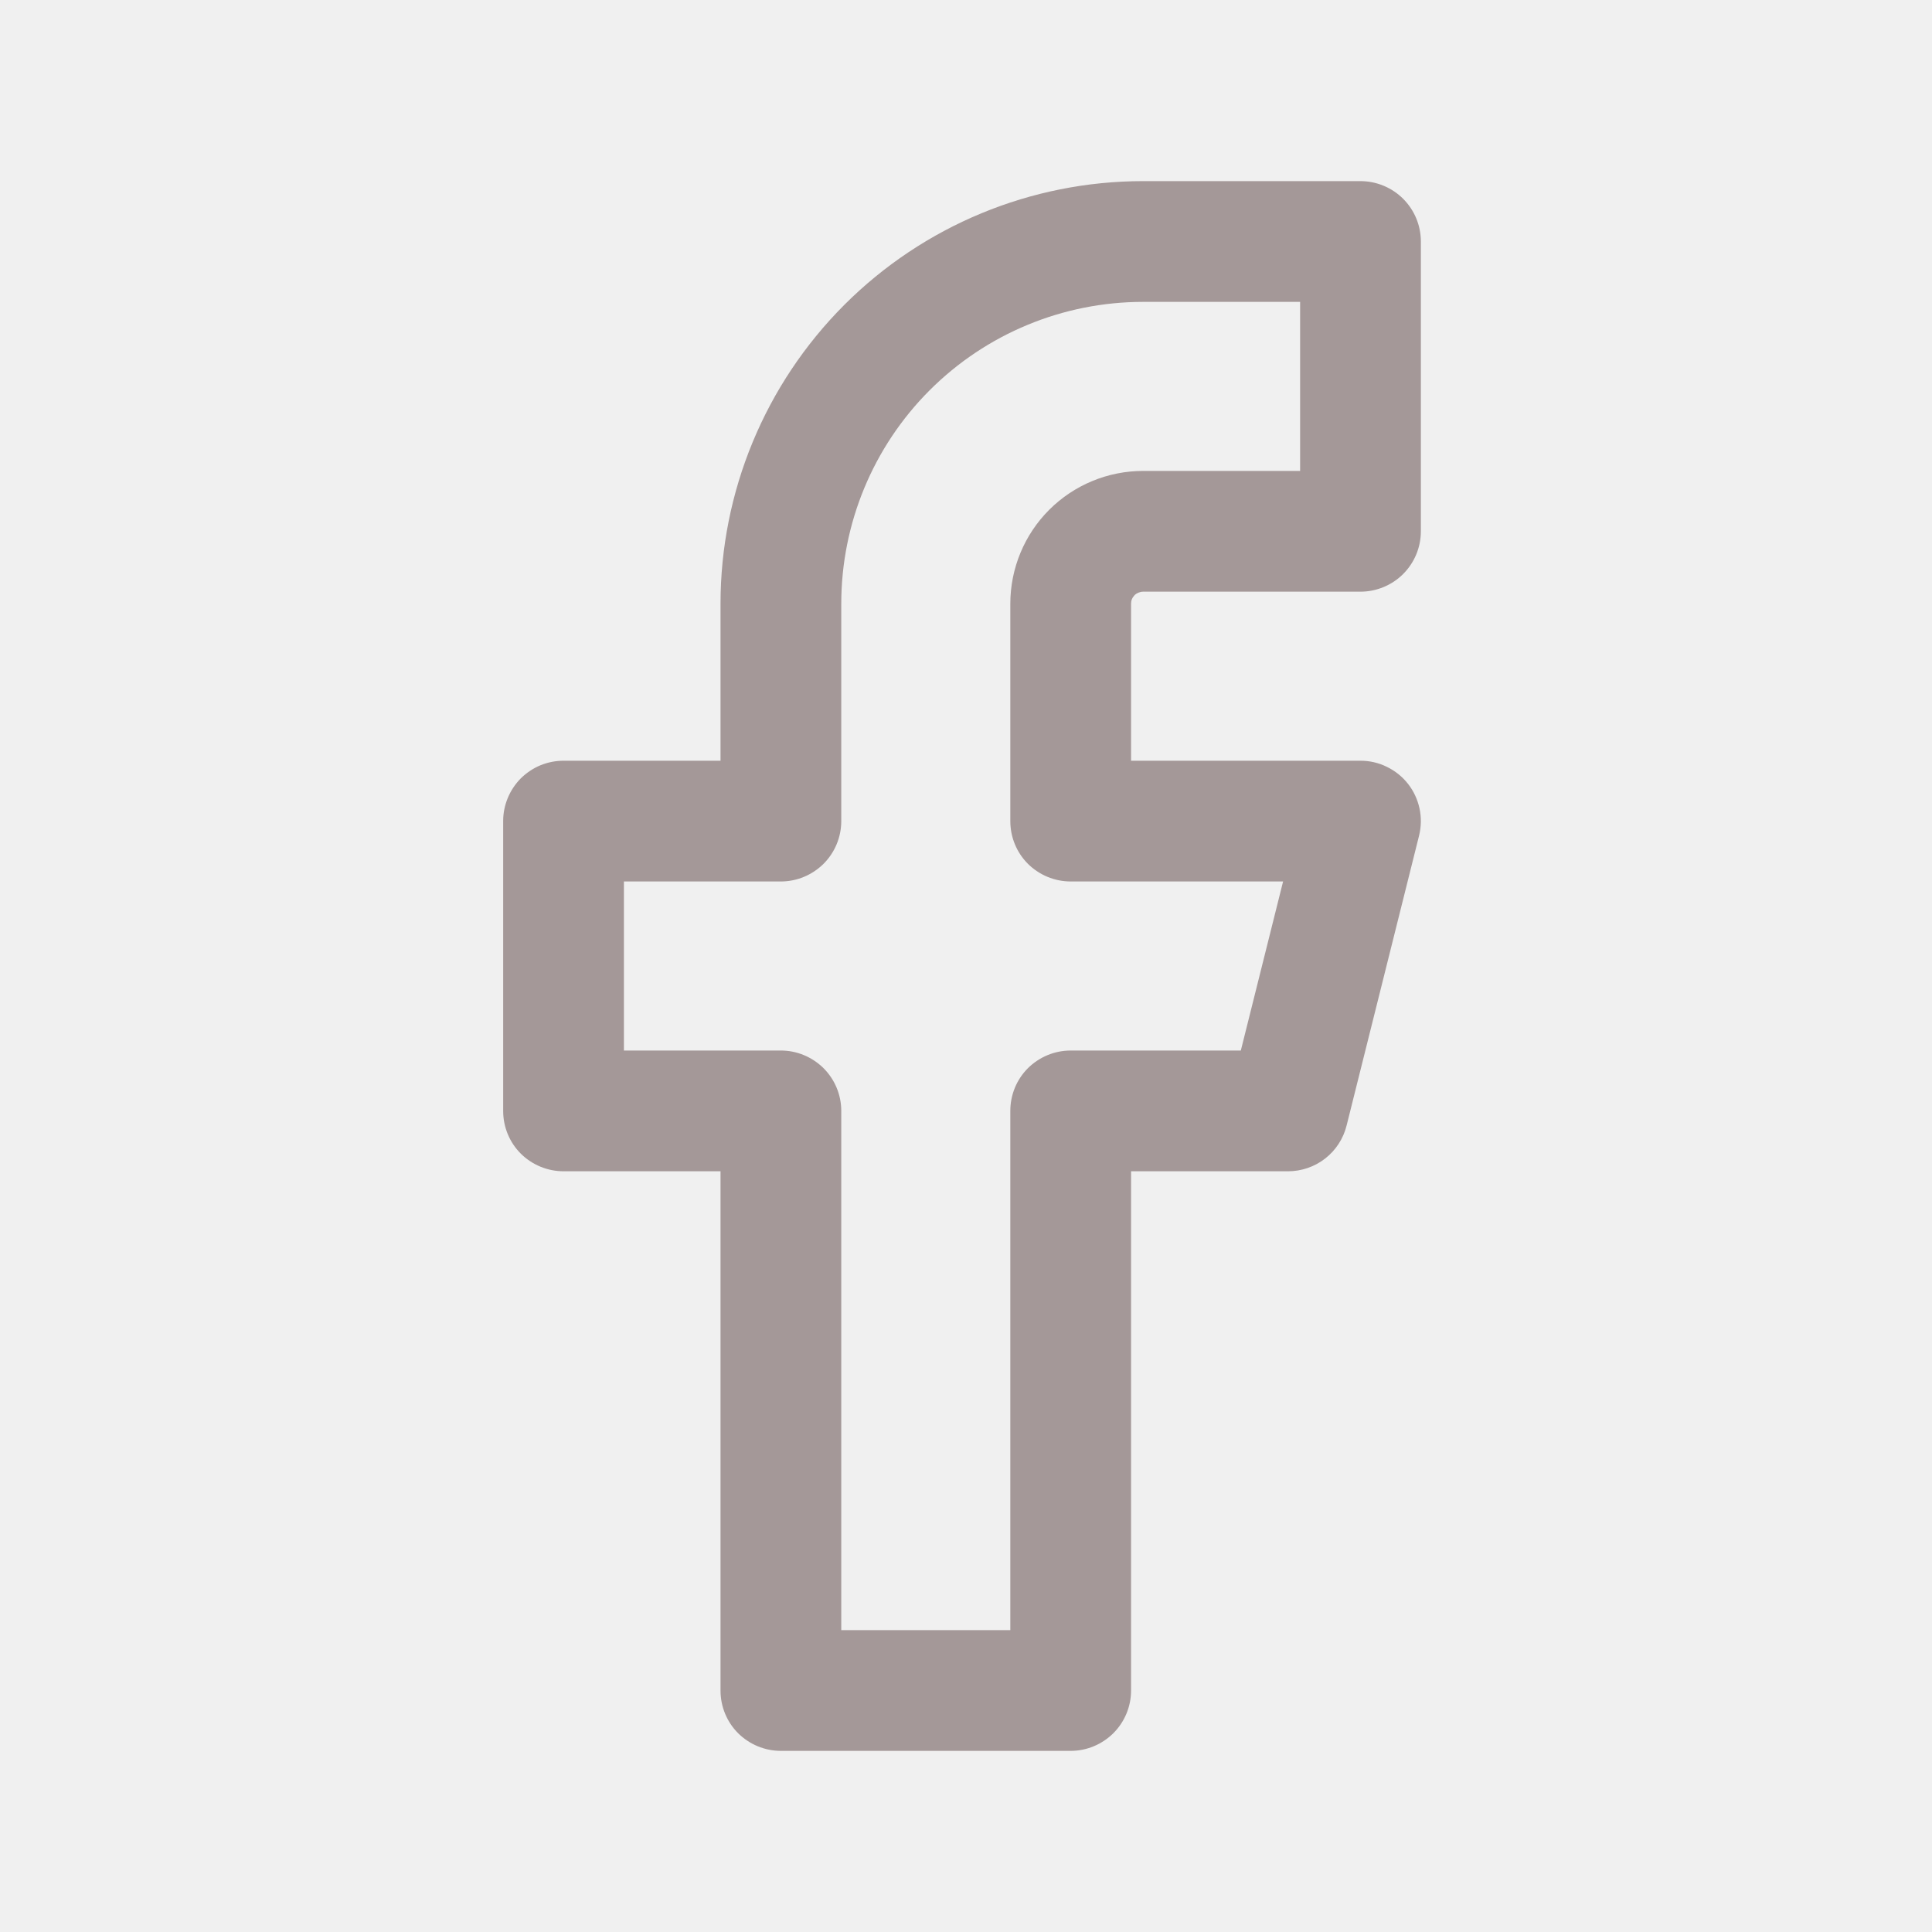
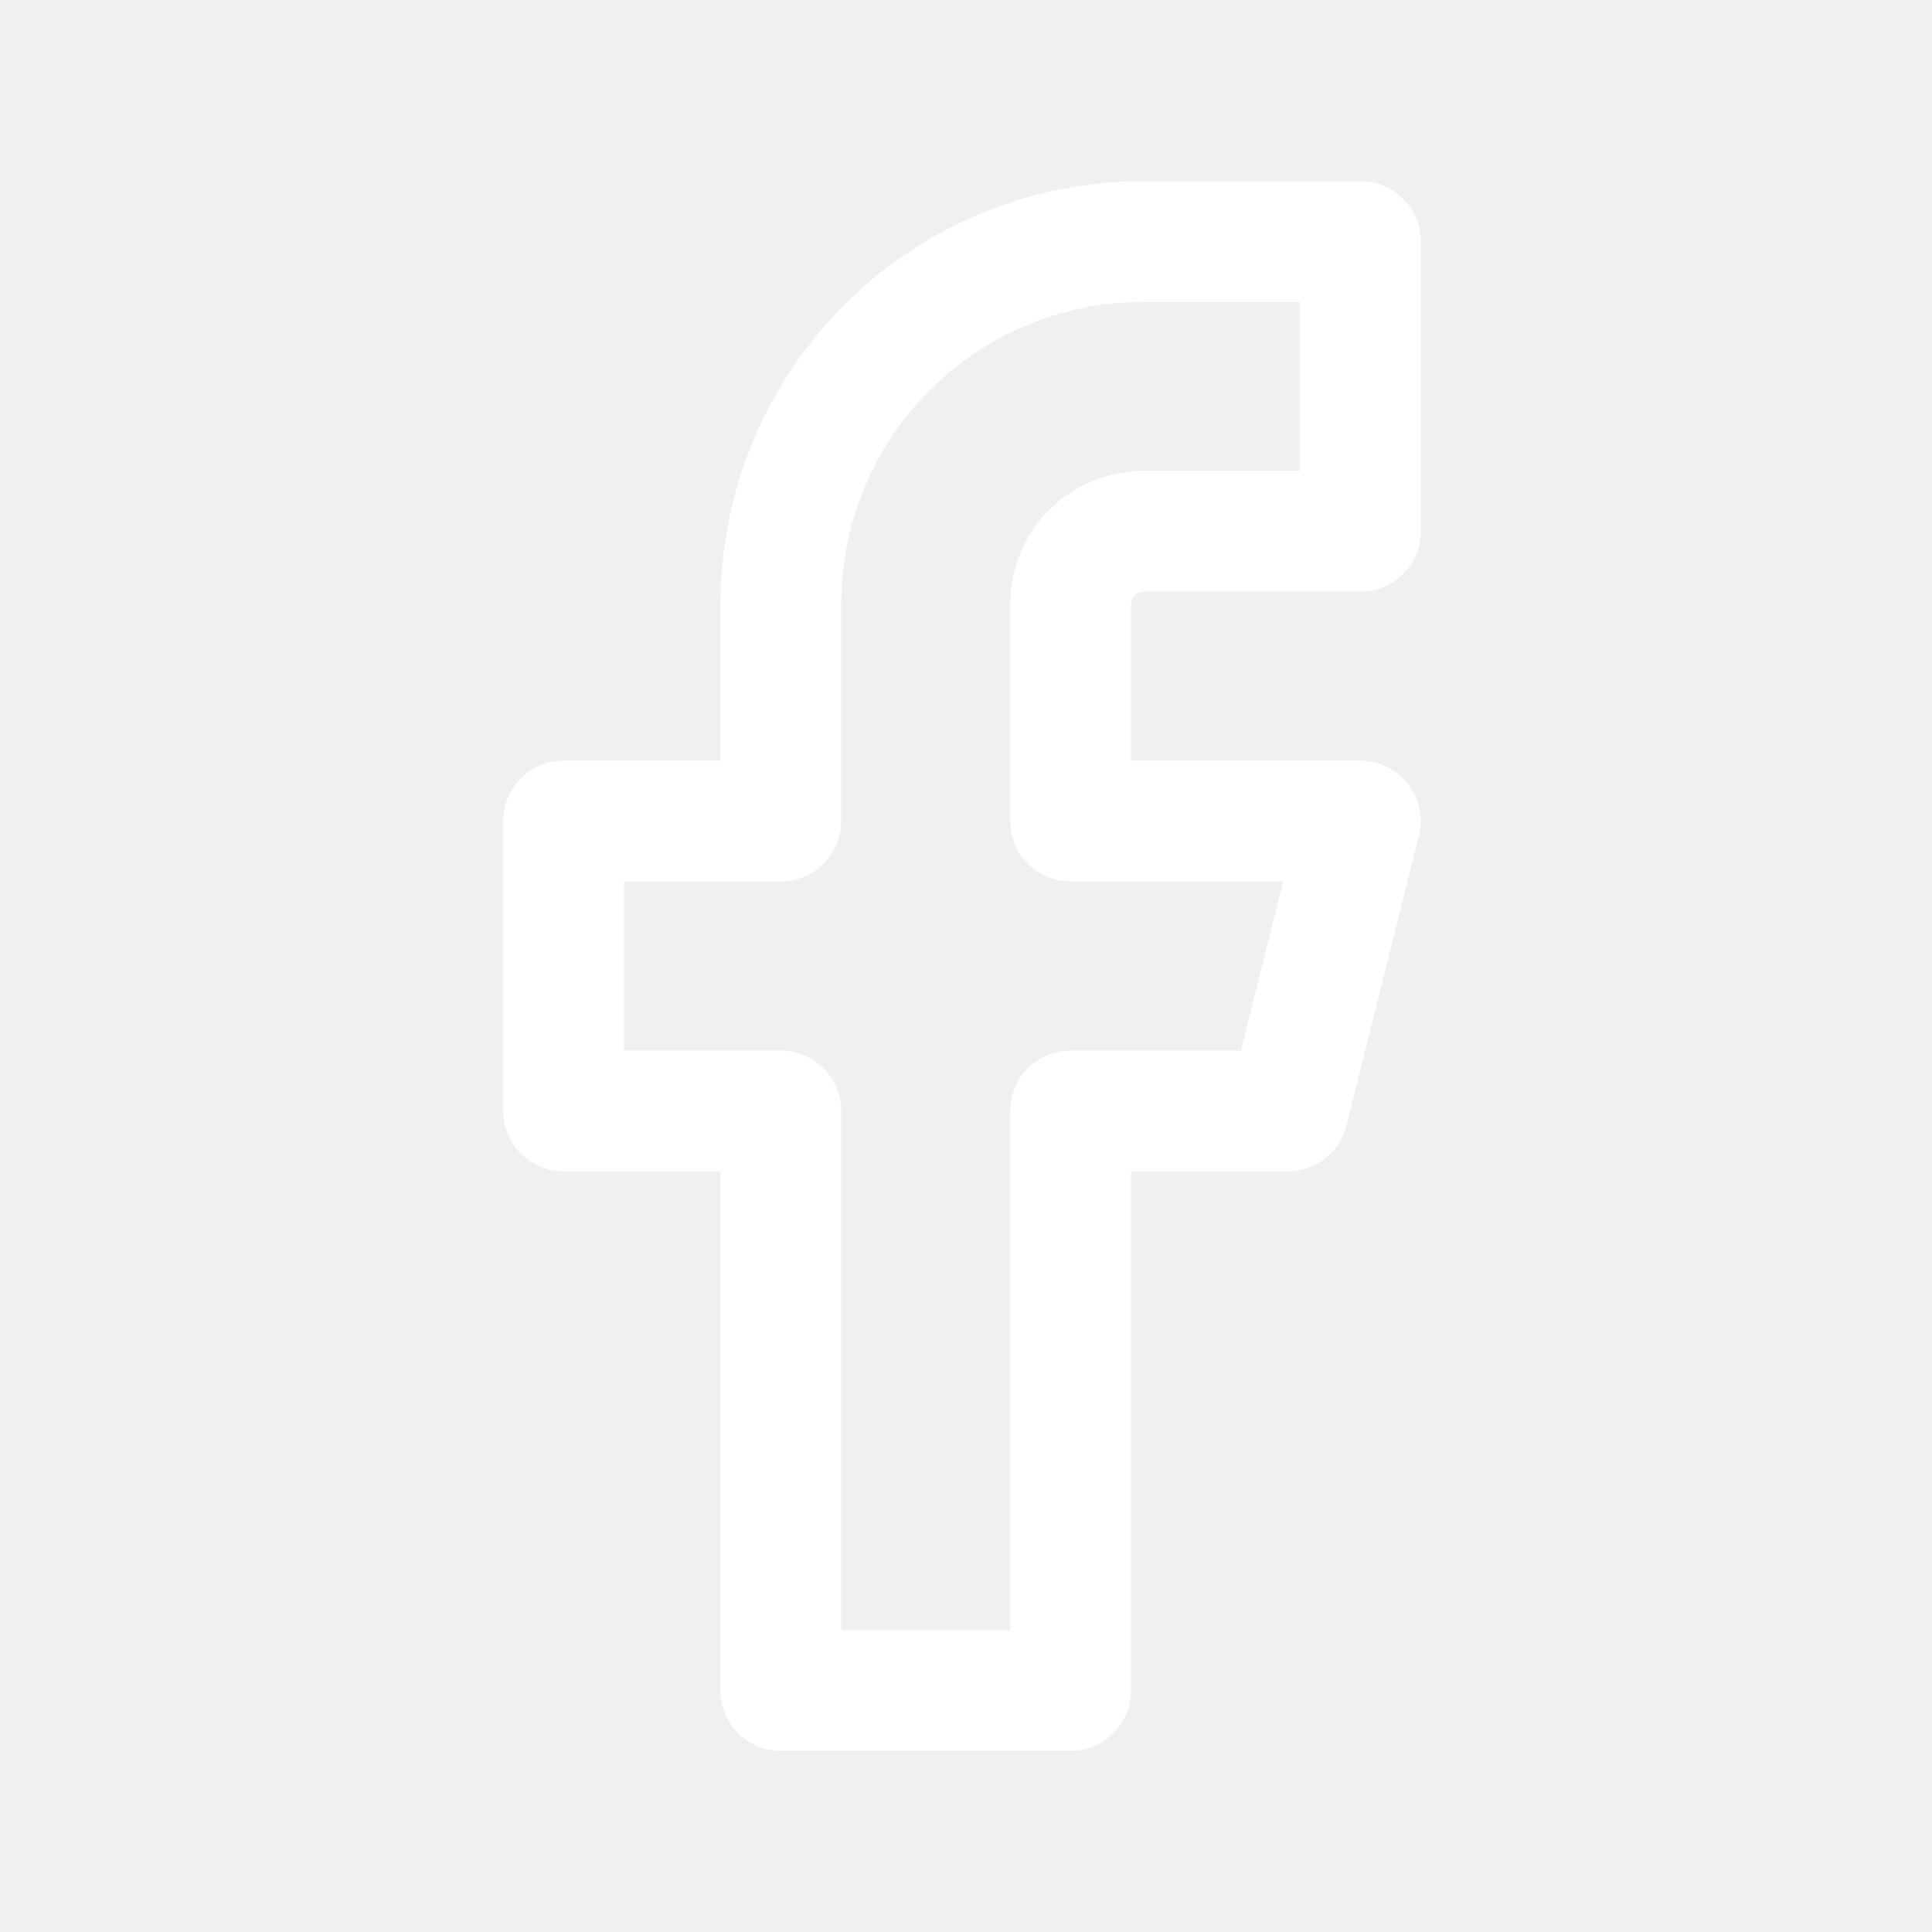
<svg xmlns="http://www.w3.org/2000/svg" width="16" height="16" viewBox="0 0 16 16" fill="none">
-   <path fill-rule="evenodd" clip-rule="evenodd" d="M6.992 2.525C7.648 1.869 8.538 1.5 9.467 1.5H11.267C11.399 1.5 11.527 1.553 11.62 1.646C11.714 1.74 11.767 1.867 11.767 2V4.4C11.767 4.533 11.714 4.66 11.62 4.754C11.527 4.847 11.399 4.9 11.267 4.9H9.467C9.454 4.9 9.441 4.903 9.428 4.908C9.416 4.913 9.405 4.92 9.396 4.929C9.387 4.939 9.379 4.95 9.374 4.962C9.369 4.974 9.367 4.987 9.367 5V6.3H11.267C11.343 6.3 11.418 6.317 11.486 6.351C11.554 6.384 11.614 6.432 11.661 6.492C11.708 6.552 11.74 6.622 11.756 6.696C11.772 6.771 11.77 6.848 11.752 6.921L11.152 9.321C11.125 9.43 11.062 9.526 10.975 9.594C10.887 9.663 10.778 9.7 10.667 9.7H9.367V14C9.367 14.133 9.314 14.26 9.22 14.354C9.126 14.447 8.999 14.5 8.867 14.5H6.467C6.334 14.5 6.207 14.447 6.113 14.354C6.019 14.26 5.967 14.133 5.967 14V9.7H4.667C4.534 9.7 4.407 9.647 4.313 9.554C4.219 9.46 4.167 9.333 4.167 9.2V6.8C4.167 6.734 4.18 6.669 4.205 6.609C4.23 6.548 4.267 6.493 4.313 6.446C4.36 6.4 4.415 6.363 4.475 6.338C4.536 6.313 4.601 6.3 4.667 6.3H5.967V5C5.967 4.072 6.336 3.182 6.992 2.525ZM9.467 2.5C8.804 2.5 8.168 2.763 7.699 3.232C7.23 3.701 6.967 4.337 6.967 5V6.8C6.967 6.933 6.914 7.06 6.82 7.154C6.726 7.247 6.599 7.3 6.467 7.3H5.167V8.7H6.467C6.599 8.7 6.726 8.753 6.82 8.846C6.914 8.94 6.967 9.067 6.967 9.2V13.5H8.367V9.2C8.367 9.067 8.419 8.94 8.513 8.846C8.607 8.753 8.734 8.7 8.867 8.7H10.276L10.626 7.3H8.867C8.734 7.3 8.607 7.247 8.513 7.154C8.419 7.06 8.367 6.933 8.367 6.8V5C8.367 4.708 8.483 4.428 8.689 4.222C8.895 4.016 9.175 3.9 9.467 3.9H10.767V2.5H9.467Z" fill="#A49898" />
+   <path fill-rule="evenodd" clip-rule="evenodd" d="M6.992 2.525C7.648 1.869 8.538 1.5 9.467 1.5H11.267C11.399 1.5 11.527 1.553 11.62 1.646C11.714 1.74 11.767 1.867 11.767 2V4.4C11.767 4.533 11.714 4.66 11.62 4.754C11.527 4.847 11.399 4.9 11.267 4.9H9.467C9.454 4.9 9.441 4.903 9.428 4.908C9.416 4.913 9.405 4.92 9.396 4.929C9.387 4.939 9.379 4.95 9.374 4.962C9.369 4.974 9.367 4.987 9.367 5V6.3H11.267C11.343 6.3 11.418 6.317 11.486 6.351C11.554 6.384 11.614 6.432 11.661 6.492C11.708 6.552 11.74 6.622 11.756 6.696C11.772 6.771 11.77 6.848 11.752 6.921L11.152 9.321C11.125 9.43 11.062 9.526 10.975 9.594C10.887 9.663 10.778 9.7 10.667 9.7H9.367V14C9.367 14.133 9.314 14.26 9.22 14.354C9.126 14.447 8.999 14.5 8.867 14.5H6.467C6.334 14.5 6.207 14.447 6.113 14.354C6.019 14.26 5.967 14.133 5.967 14V9.7H4.667C4.534 9.7 4.407 9.647 4.313 9.554C4.219 9.46 4.167 9.333 4.167 9.2V6.8C4.167 6.734 4.18 6.669 4.205 6.609C4.23 6.548 4.267 6.493 4.313 6.446C4.36 6.4 4.415 6.363 4.475 6.338C4.536 6.313 4.601 6.3 4.667 6.3H5.967V5C5.967 4.072 6.336 3.182 6.992 2.525ZM9.467 2.5C8.804 2.5 8.168 2.763 7.699 3.232C7.23 3.701 6.967 4.337 6.967 5V6.8C6.967 6.933 6.914 7.06 6.82 7.154C6.726 7.247 6.599 7.3 6.467 7.3H5.167V8.7H6.467C6.599 8.7 6.726 8.753 6.82 8.846C6.914 8.94 6.967 9.067 6.967 9.2V13.5H8.367V9.2C8.367 9.067 8.419 8.94 8.513 8.846C8.607 8.753 8.734 8.7 8.867 8.7H10.276L10.626 7.3H8.867C8.734 7.3 8.607 7.247 8.513 7.154C8.419 7.06 8.367 6.933 8.367 6.8V5C8.367 4.708 8.483 4.428 8.689 4.222C8.895 4.016 9.175 3.9 9.467 3.9H10.767V2.5H9.467Z" fill="#FFFFFF" />
</svg>
